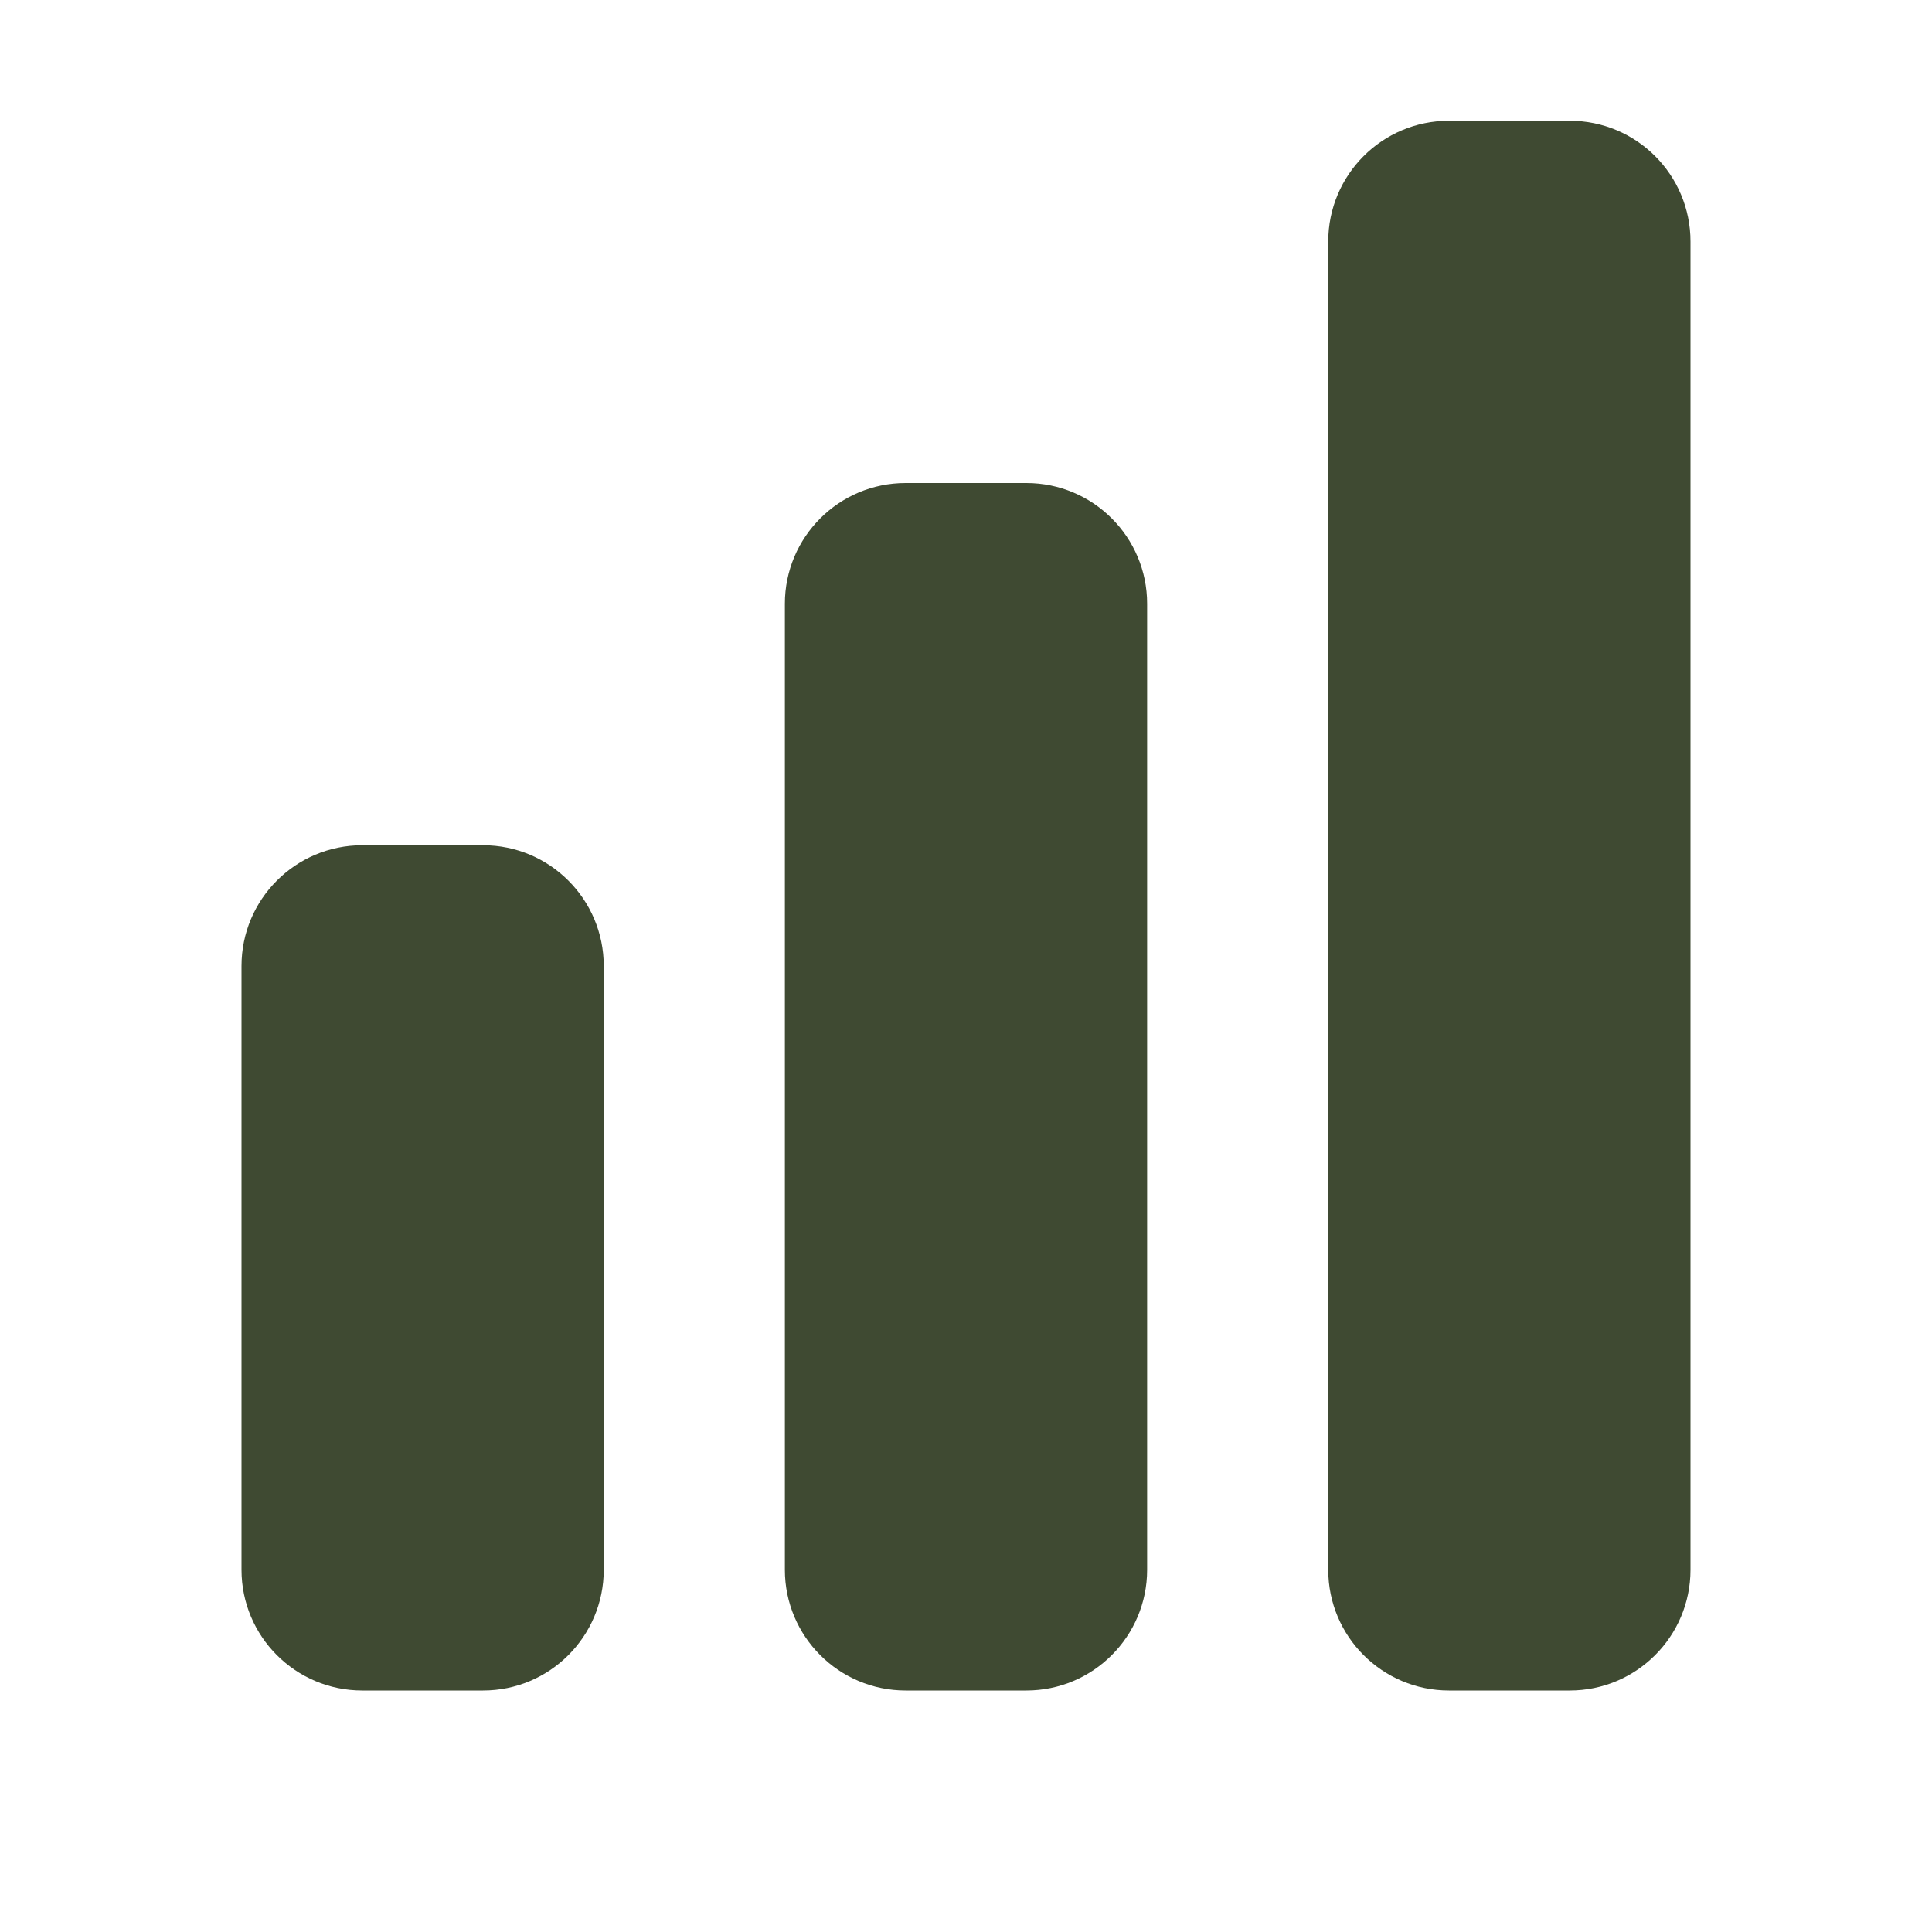
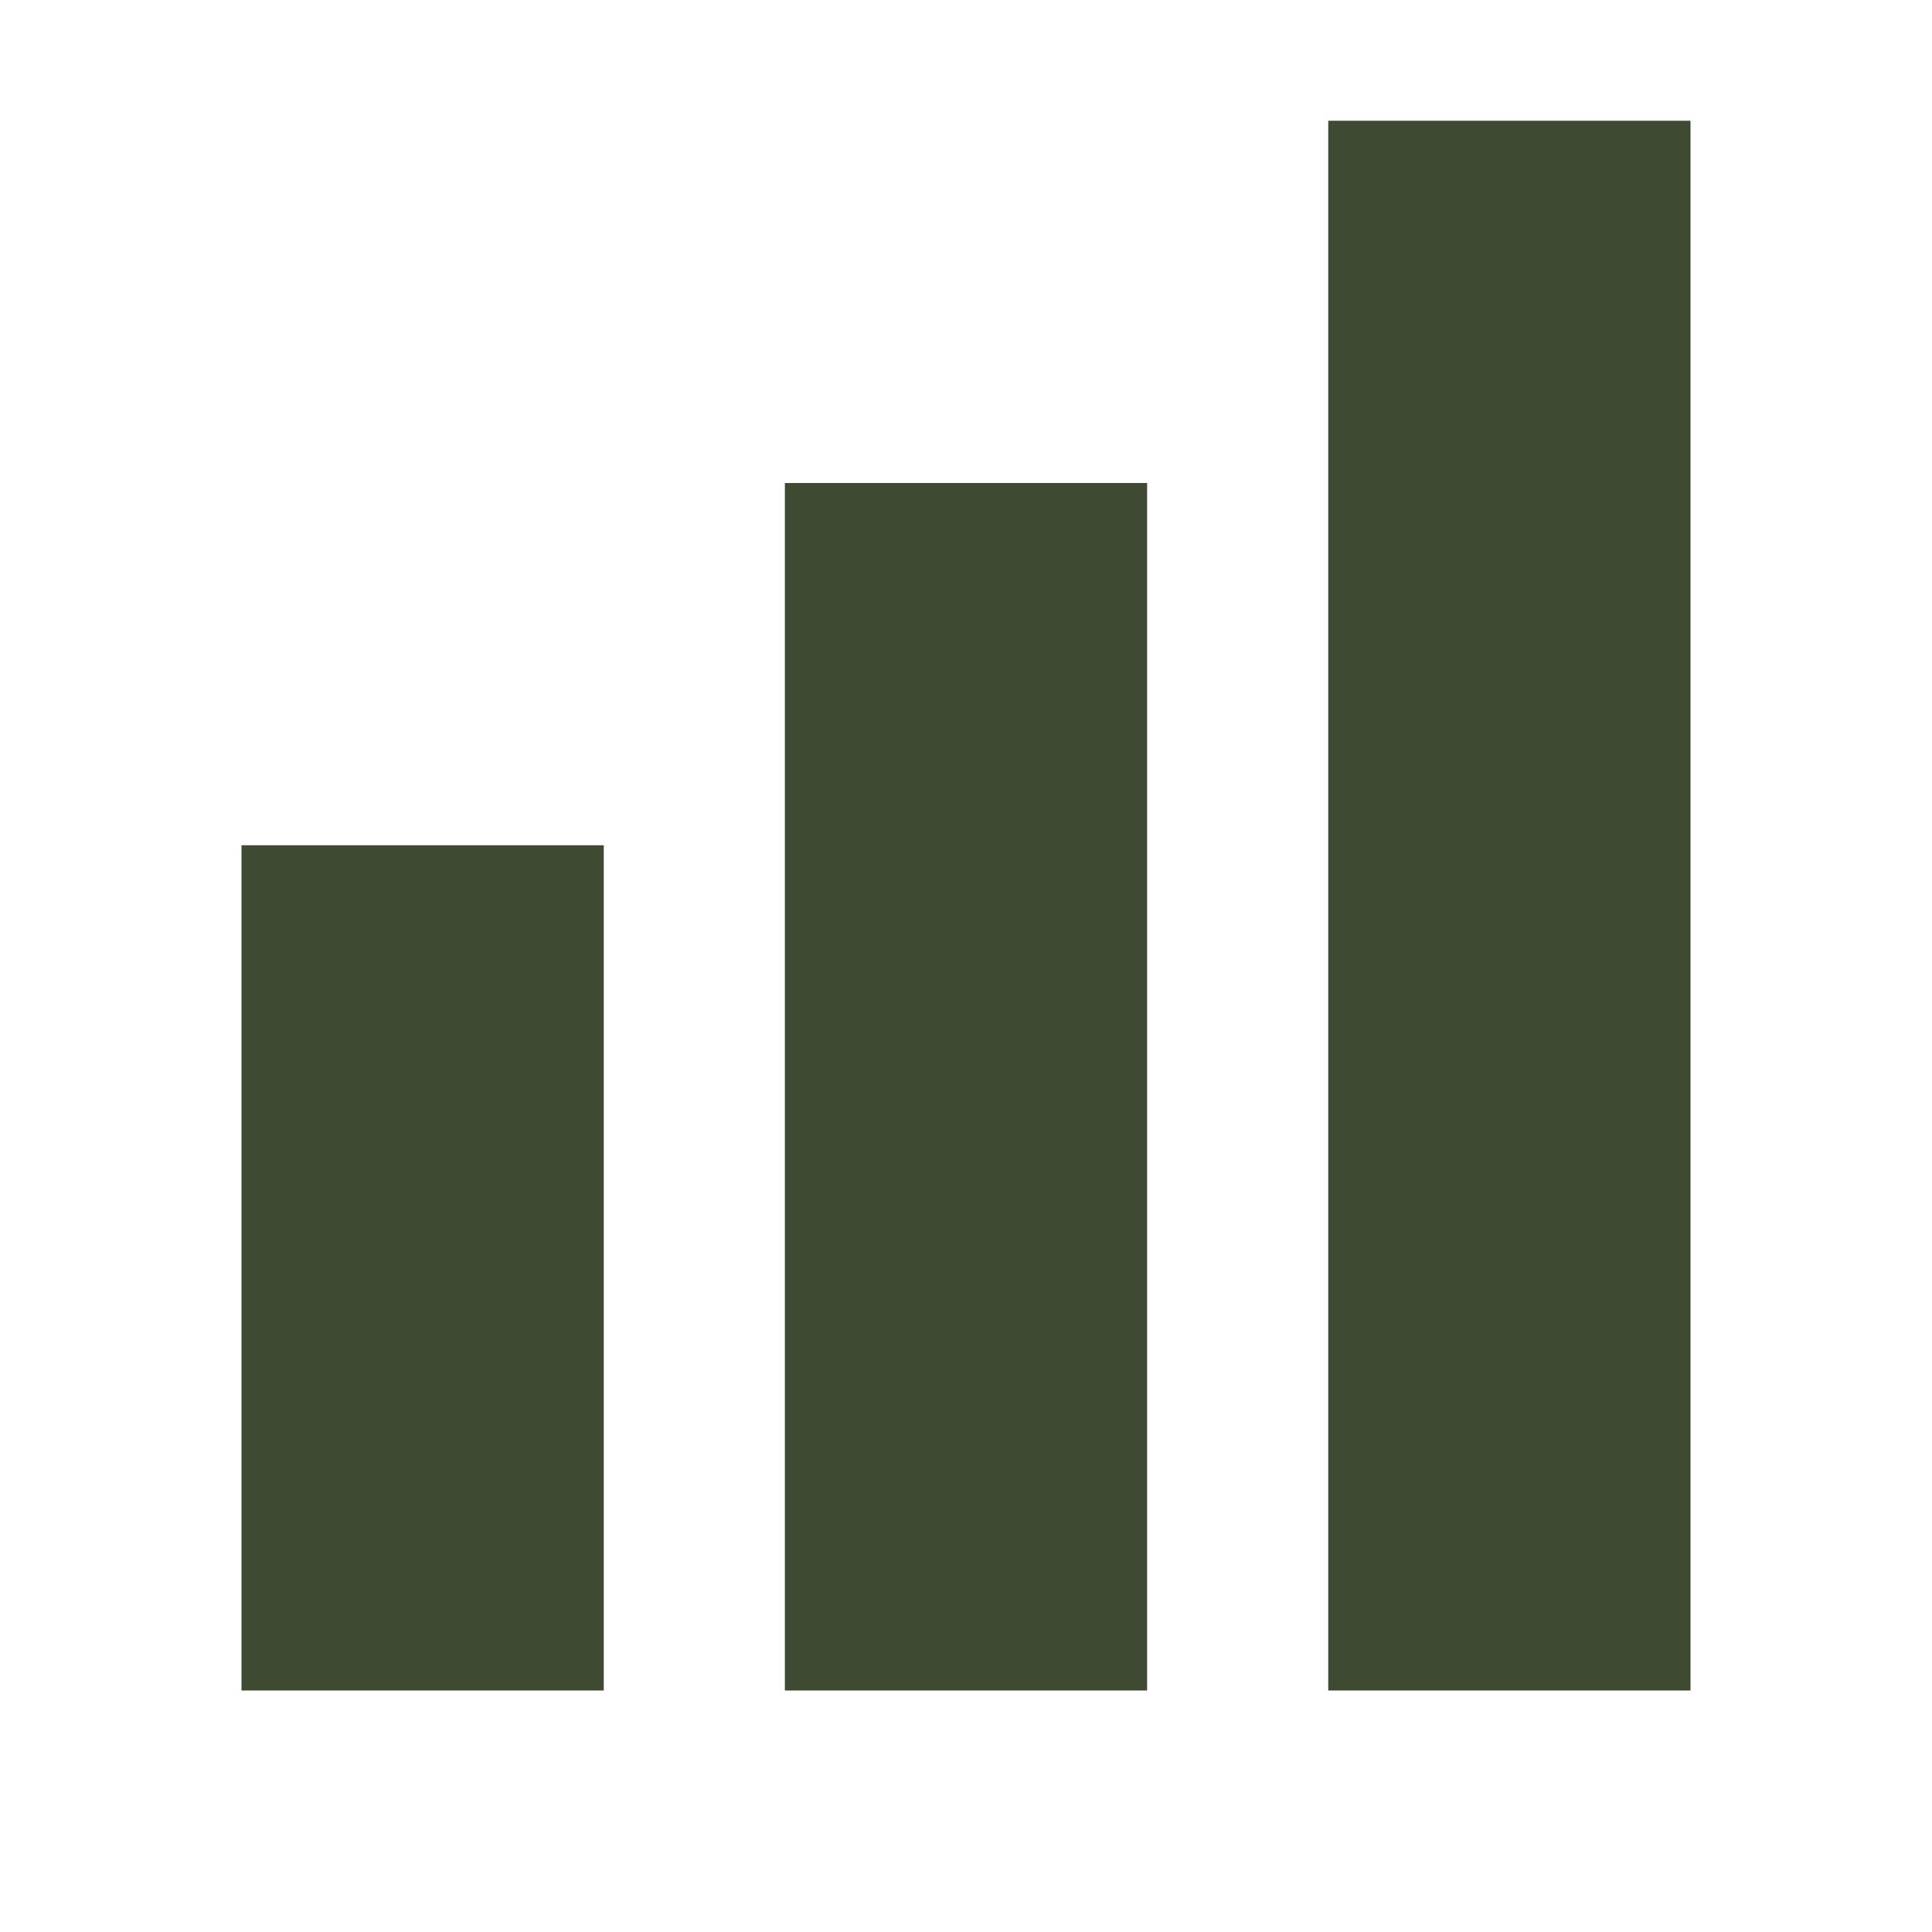
<svg xmlns="http://www.w3.org/2000/svg" viewBox="0 0 32 32">
-   <rect x="4" y="14" width="6" height="14" rx="2" fill="#3F4A32" />
-   <rect x="13" y="8" width="6" height="20" rx="2" fill="#3F4A32" />
-   <rect x="22" y="2" width="6" height="26" rx="2" fill="#3F4A32" />
+   <rect x="4" y="14" width="6" height="14" fill="#3F4A32" />
+   <rect x="13" y="8" width="6" height="20" fill="#3F4A32" />
+   <rect x="22" y="2" width="6" height="26" fill="#3F4A32" />
</svg>
